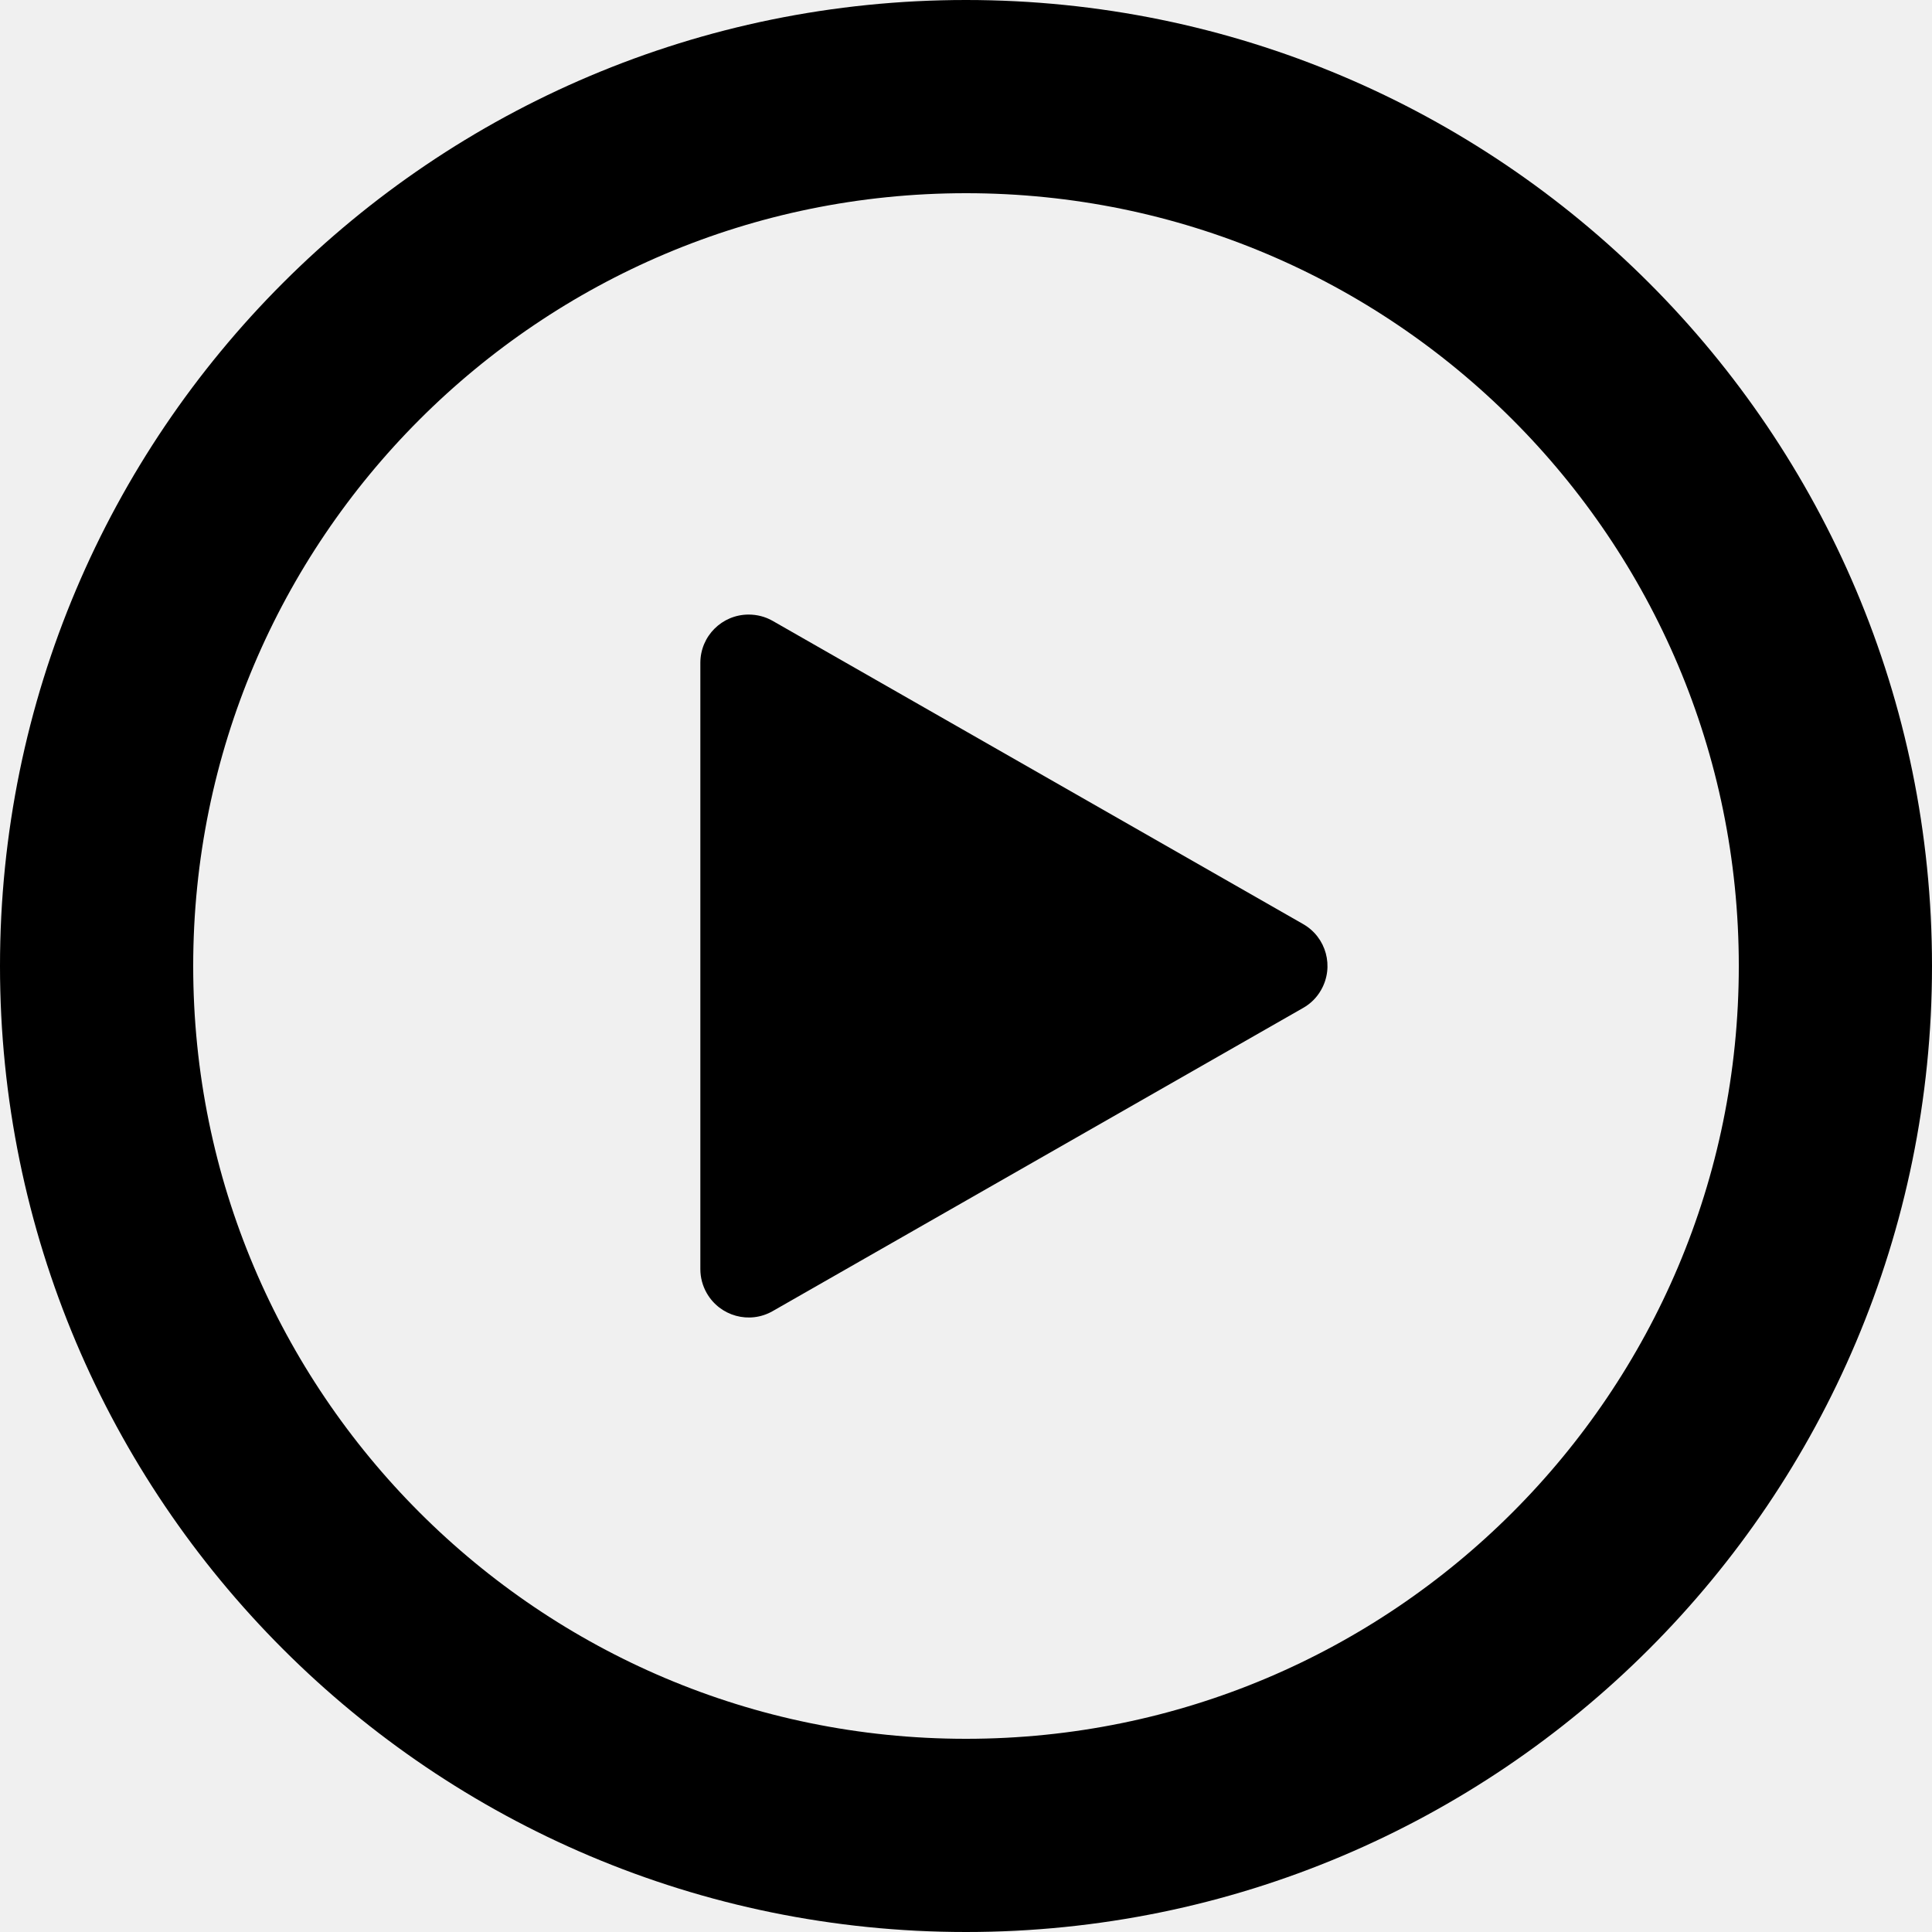
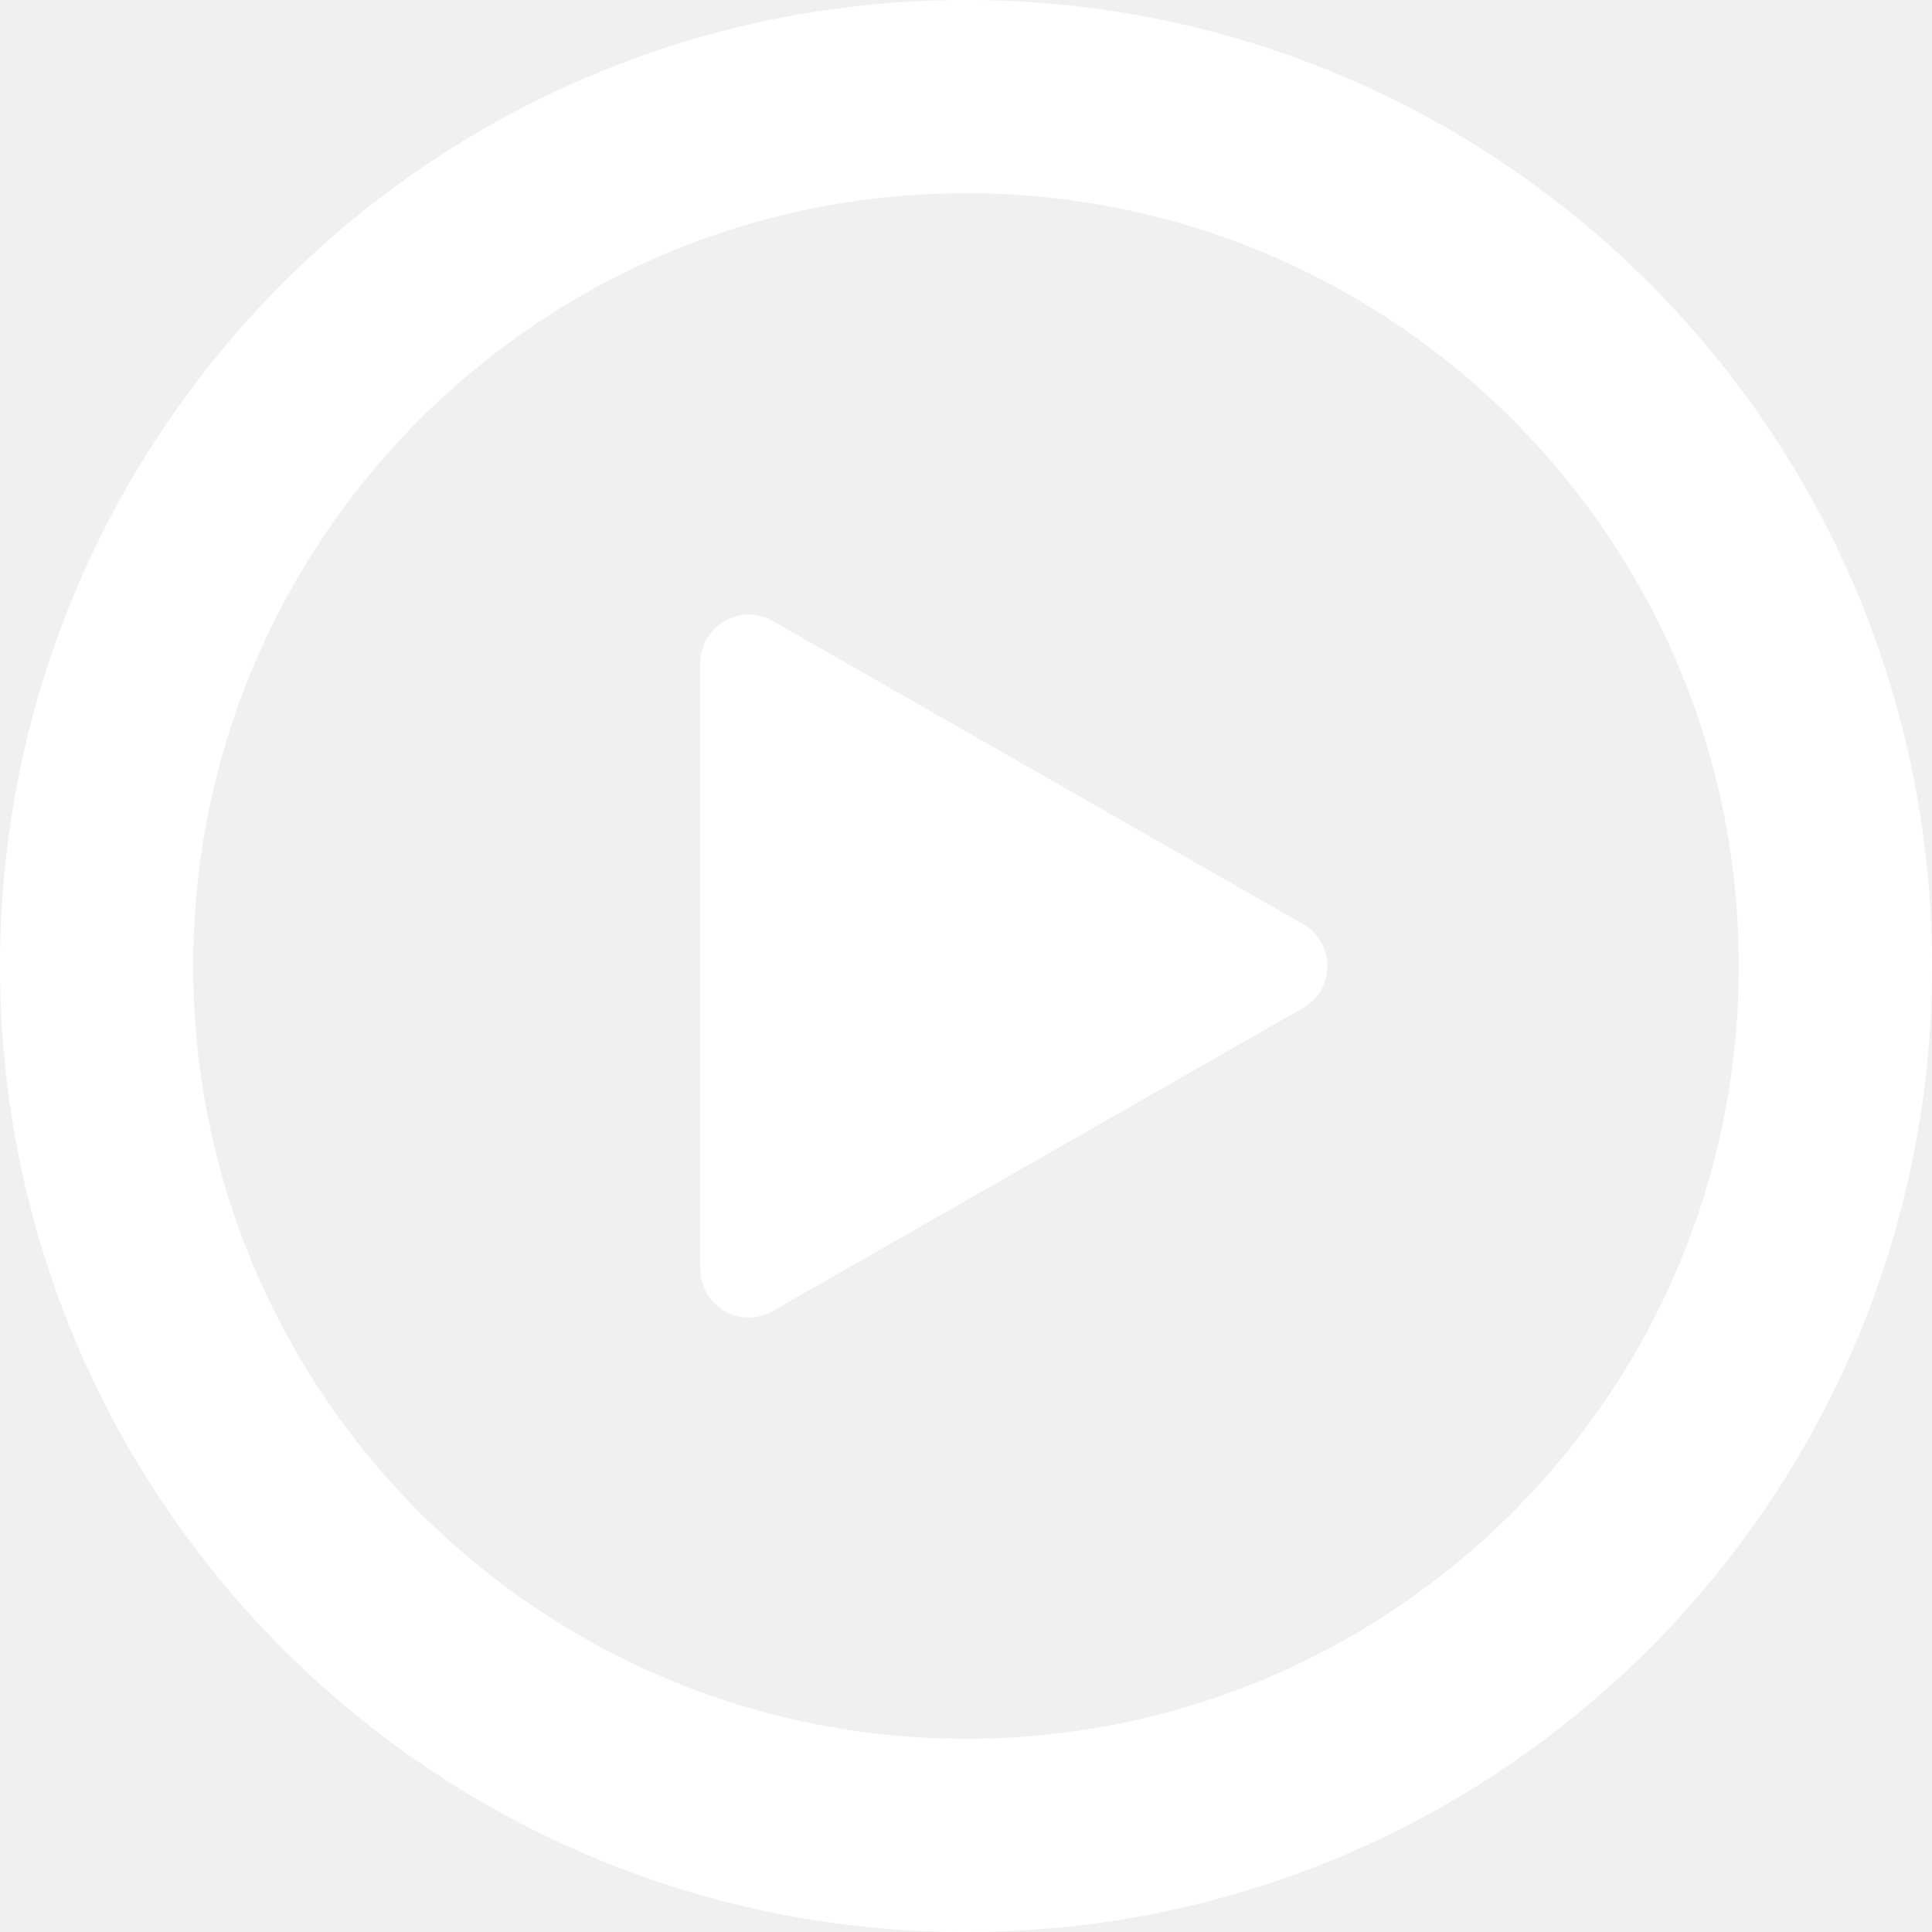
<svg xmlns="http://www.w3.org/2000/svg" width="800px" height="800px" viewBox="0 0 20 20" version="1.1">
  <g id="Free-Icons" stroke="none" stroke-width="1" fill="none" fill-rule="evenodd">
    <g transform="translate(-821, -378)" id="Group">
      <g transform="translate(819, 376)" id="Shape">
-         <circle stroke="#000000" stroke-width="2" stroke-linecap="round" stroke-linejoin="round" cx="12" cy="12" r="9">
+         <circle stroke="#ffffff" stroke-width="2" stroke-linecap="round" stroke-linejoin="round" cx="12" cy="12" r="9">

</circle>
-         <path d="M9.998,8.427 L15.49,11.566 C15.73,11.703 15.813,12.008 15.676,12.248 C15.632,12.326 15.568,12.39 15.49,12.434 L9.998,15.573 C9.758,15.71 9.453,15.626 9.316,15.386 C9.273,15.311 9.25,15.225 9.25,15.138 L9.25,8.862 C9.25,8.585 9.474,8.362 9.75,8.362 C9.837,8.362 9.923,8.384 9.998,8.427 Z" fill="#000000">
+         <path d="M9.998,8.427 L15.49,11.566 C15.73,11.703 15.813,12.008 15.676,12.248 C15.632,12.326 15.568,12.39 15.49,12.434 L9.998,15.573 C9.758,15.71 9.453,15.626 9.316,15.386 C9.273,15.311 9.25,15.225 9.25,15.138 L9.25,8.862 C9.25,8.585 9.474,8.362 9.75,8.362 C9.837,8.362 9.923,8.384 9.998,8.427 Z" fill="#ffffff">

</path>
      </g>
    </g>
  </g>
</svg>
